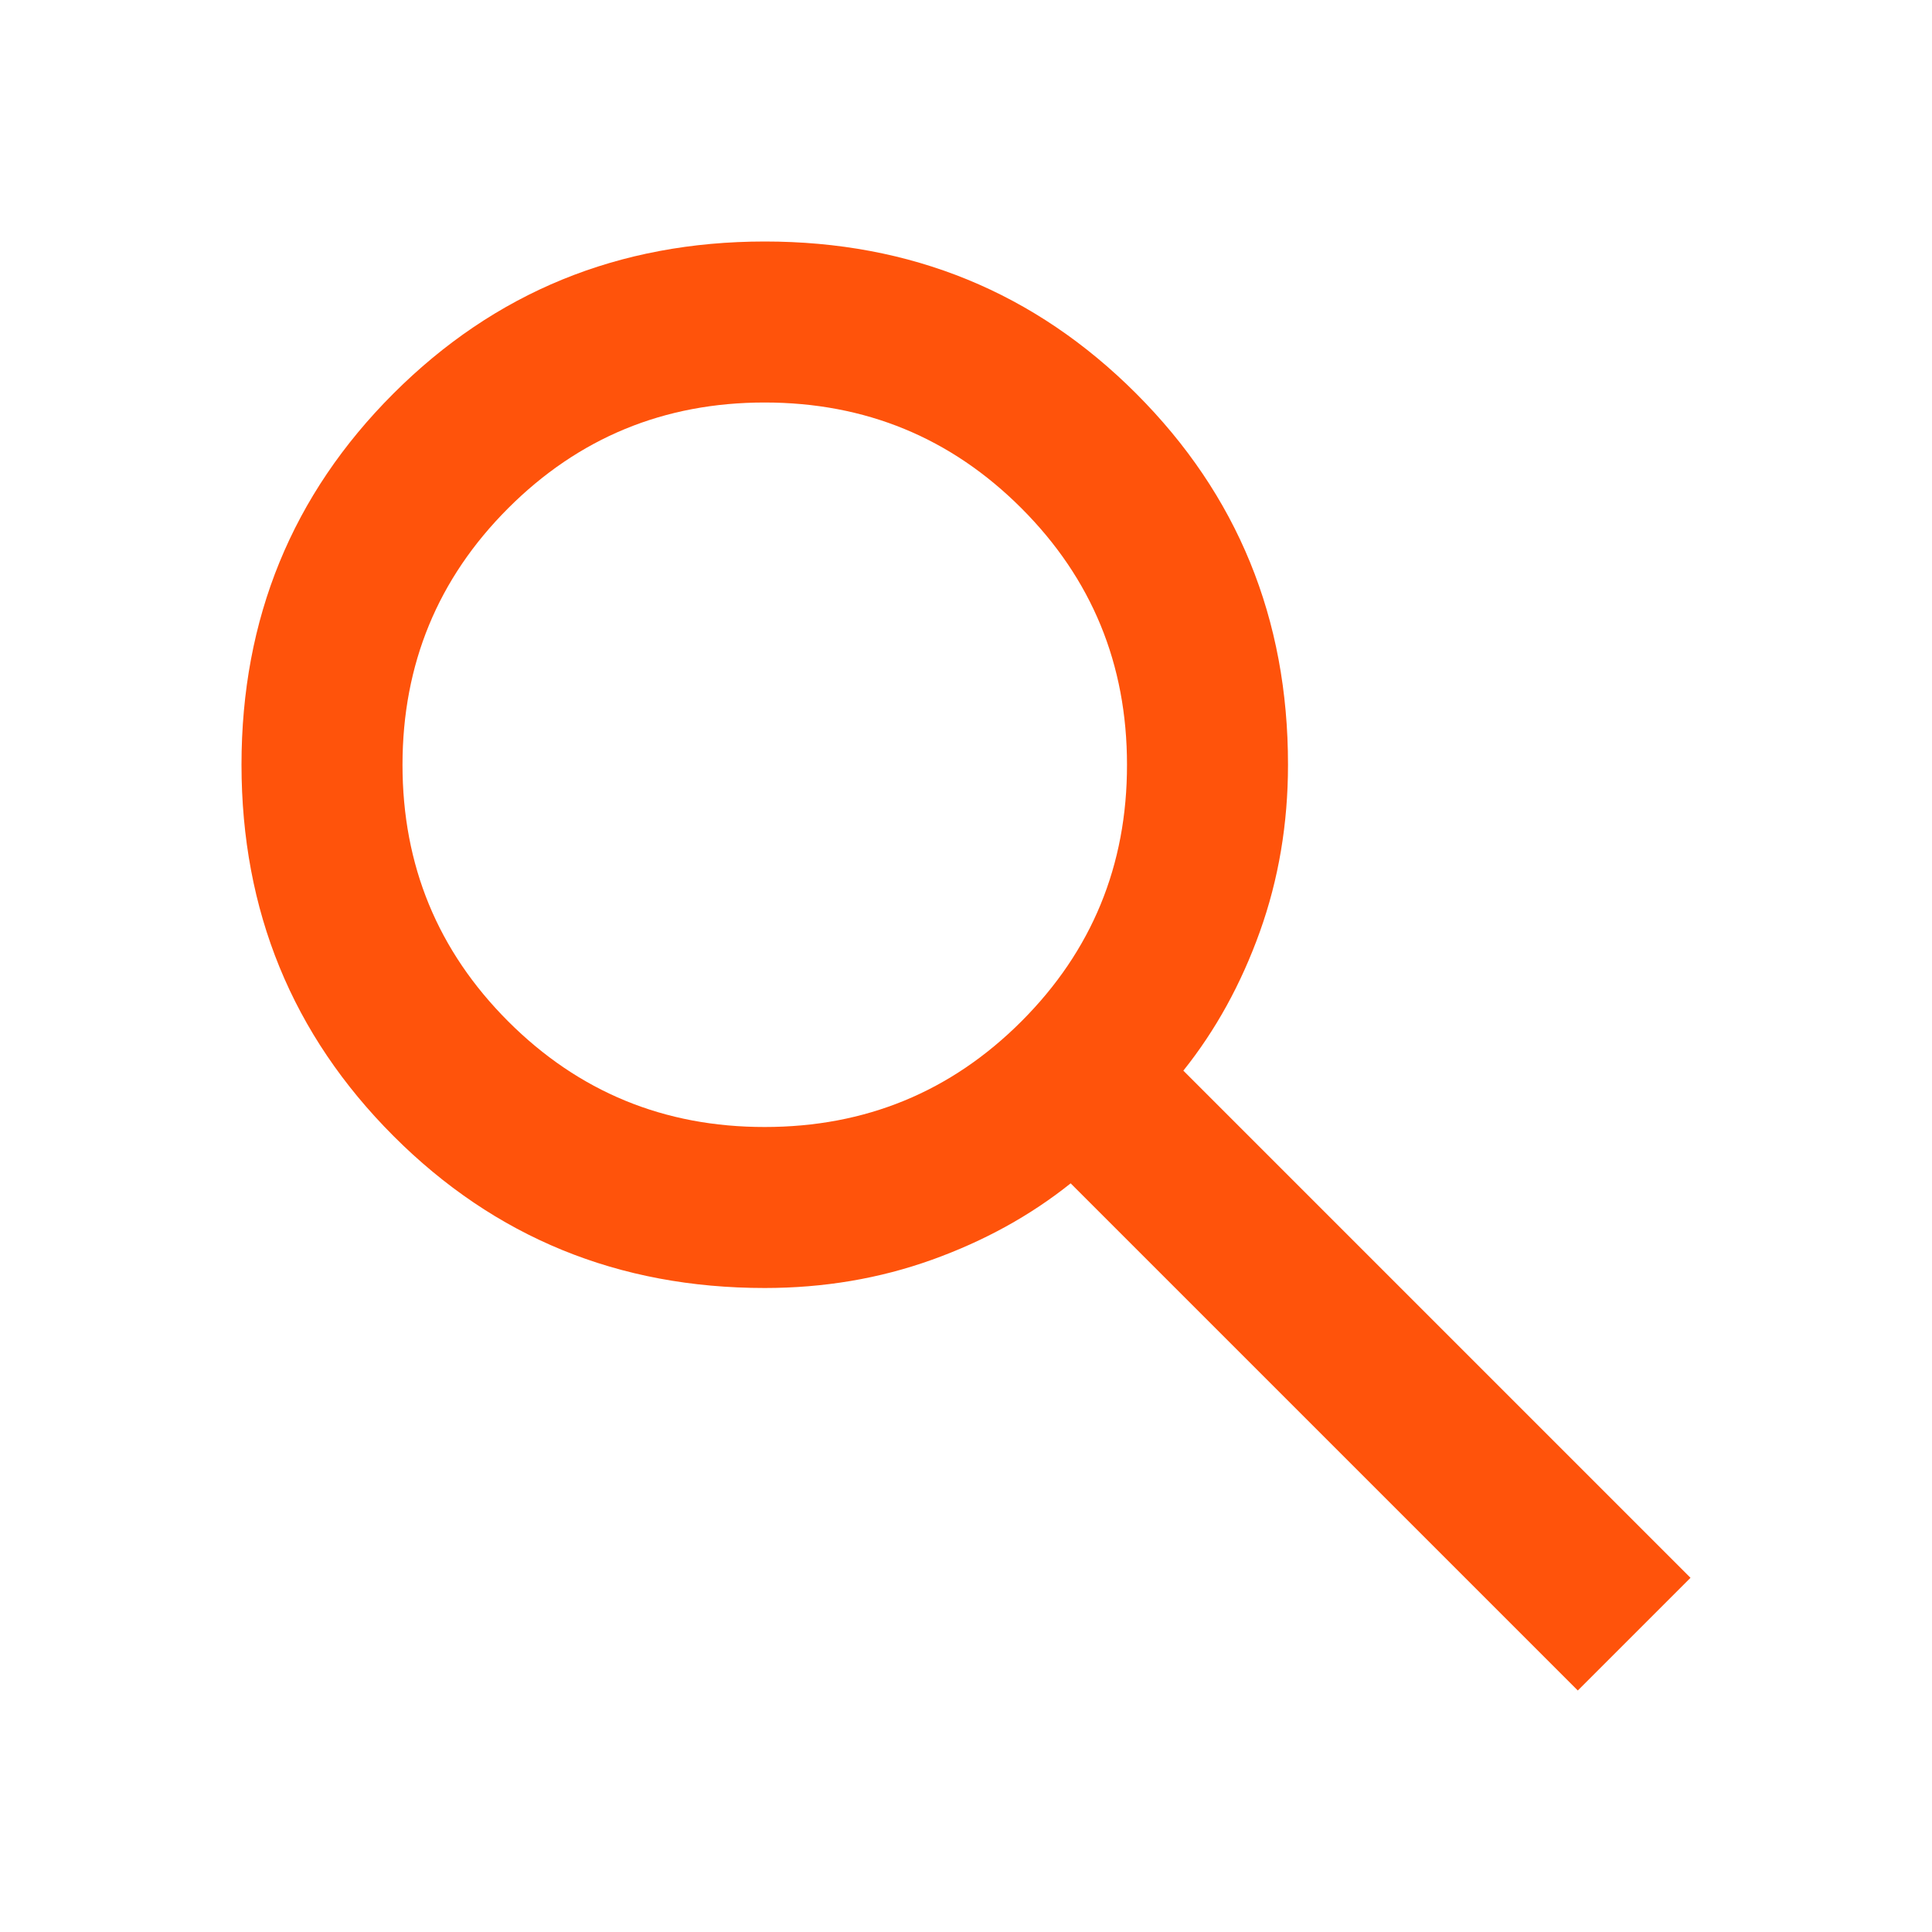
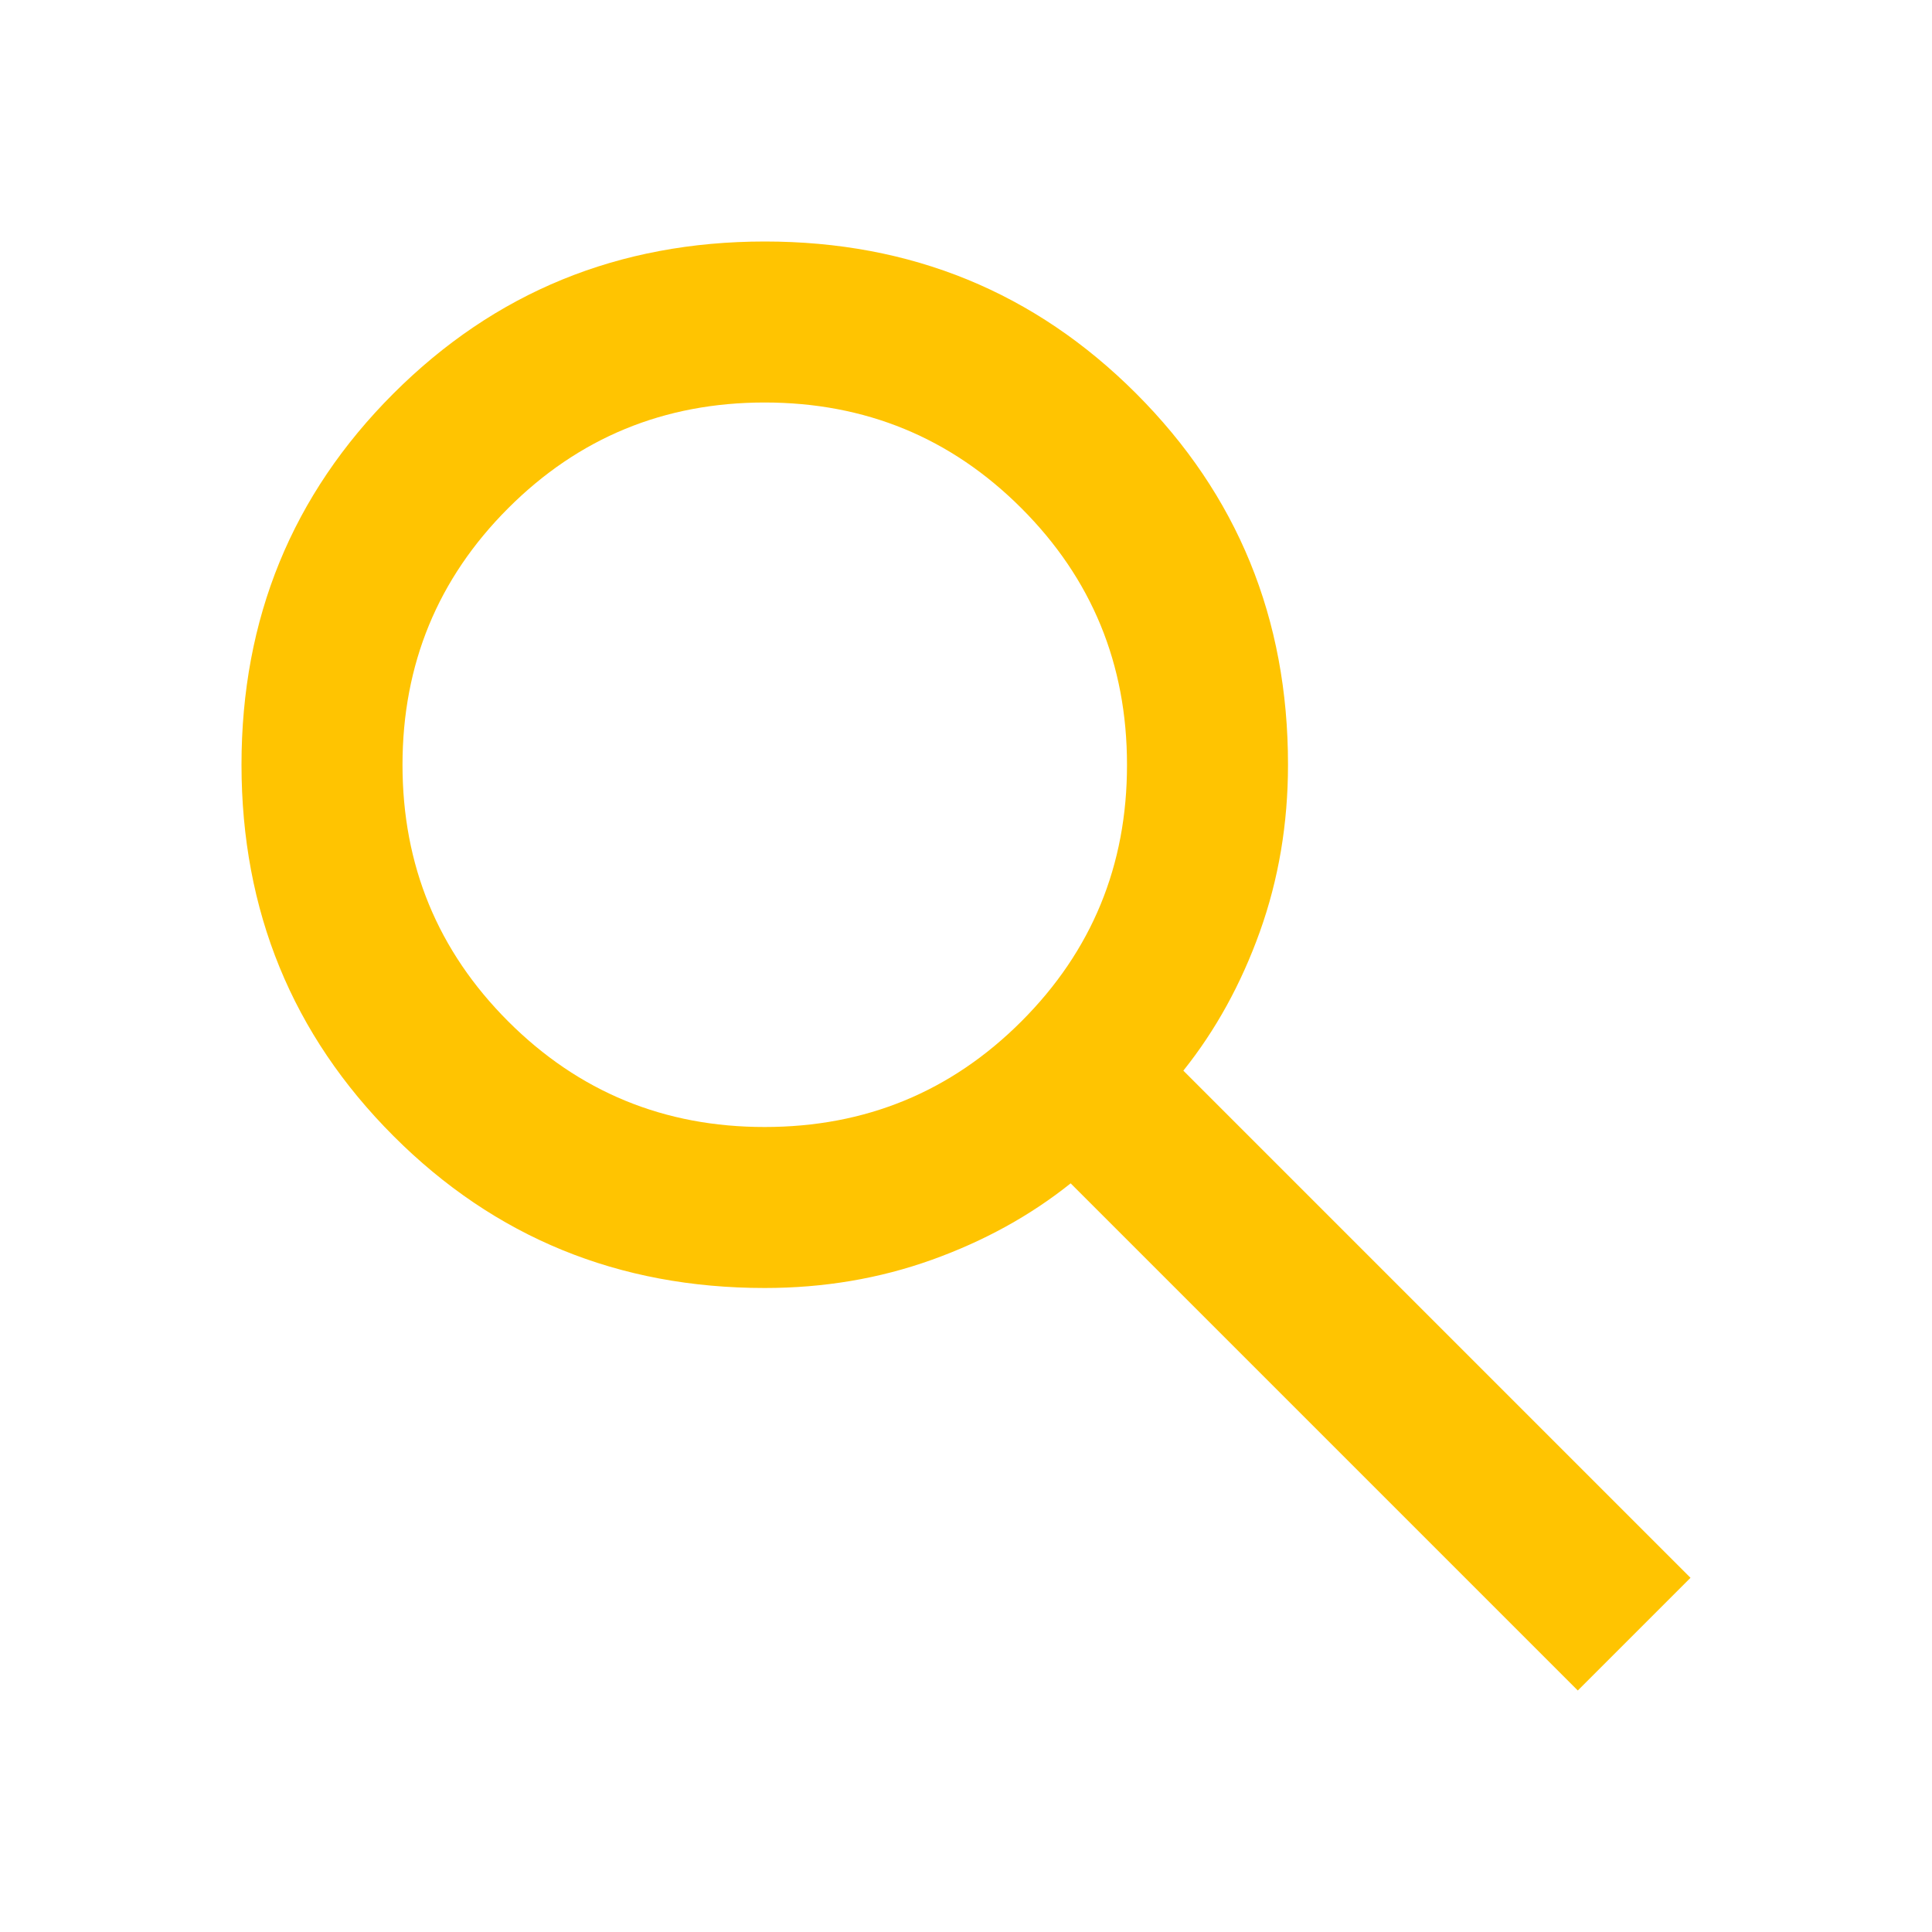
<svg xmlns="http://www.w3.org/2000/svg" width="24" height="24" viewBox="0 0 24 24" fill="none">
-   <path d="M19.6 21L13.3 14.7C12.8 15.1 12.225 15.417 11.575 15.65C10.925 15.883 10.233 16 9.5 16C7.683 16 6.146 15.371 4.888 14.112C3.63 12.853 3.001 11.316 3 9.5C3 7.683 3.629 6.146 4.888 4.888C6.147 3.63 7.684 3.001 9.5 3C11.317 3 12.854 3.629 14.113 4.888C15.372 6.147 16.001 7.684 16 9.5C16 10.233 15.883 10.925 15.65 11.575C15.417 12.225 15.1 12.8 14.7 13.3L21 19.6L19.6 21ZM9.5 14C10.75 14 11.813 13.563 12.688 12.688C13.563 11.813 14.001 10.751 14 9.5C14 8.25 13.563 7.188 12.688 6.313C11.813 5.438 10.751 5.001 9.5 5C8.25 5 7.188 5.438 6.313 6.313C5.438 7.188 5.001 8.251 5 9.5C5 10.75 5.438 11.813 6.313 12.688C7.188 13.563 8.251 14.001 9.5 14Z" fill="#FF530B" />
+   <path d="M19.6 21L13.3 14.7C12.8 15.1 12.225 15.417 11.575 15.65C10.925 15.883 10.233 16 9.5 16C7.683 16 6.146 15.371 4.888 14.112C3.63 12.853 3.001 11.316 3 9.5C3 7.683 3.629 6.146 4.888 4.888C6.147 3.63 7.684 3.001 9.5 3C11.317 3 12.854 3.629 14.113 4.888C15.372 6.147 16.001 7.684 16 9.5C16 10.233 15.883 10.925 15.65 11.575C15.417 12.225 15.1 12.8 14.7 13.3L21 19.6L19.6 21ZM9.5 14C10.75 14 11.813 13.563 12.688 12.688C13.563 11.813 14.001 10.751 14 9.5C14 8.25 13.563 7.188 12.688 6.313C11.813 5.438 10.751 5.001 9.5 5C8.25 5 7.188 5.438 6.313 6.313C5.438 7.188 5.001 8.251 5 9.5C5 10.75 5.438 11.813 6.313 12.688C7.188 13.563 8.251 14.001 9.5 14Z" fill="#FFC401" />
</svg>
